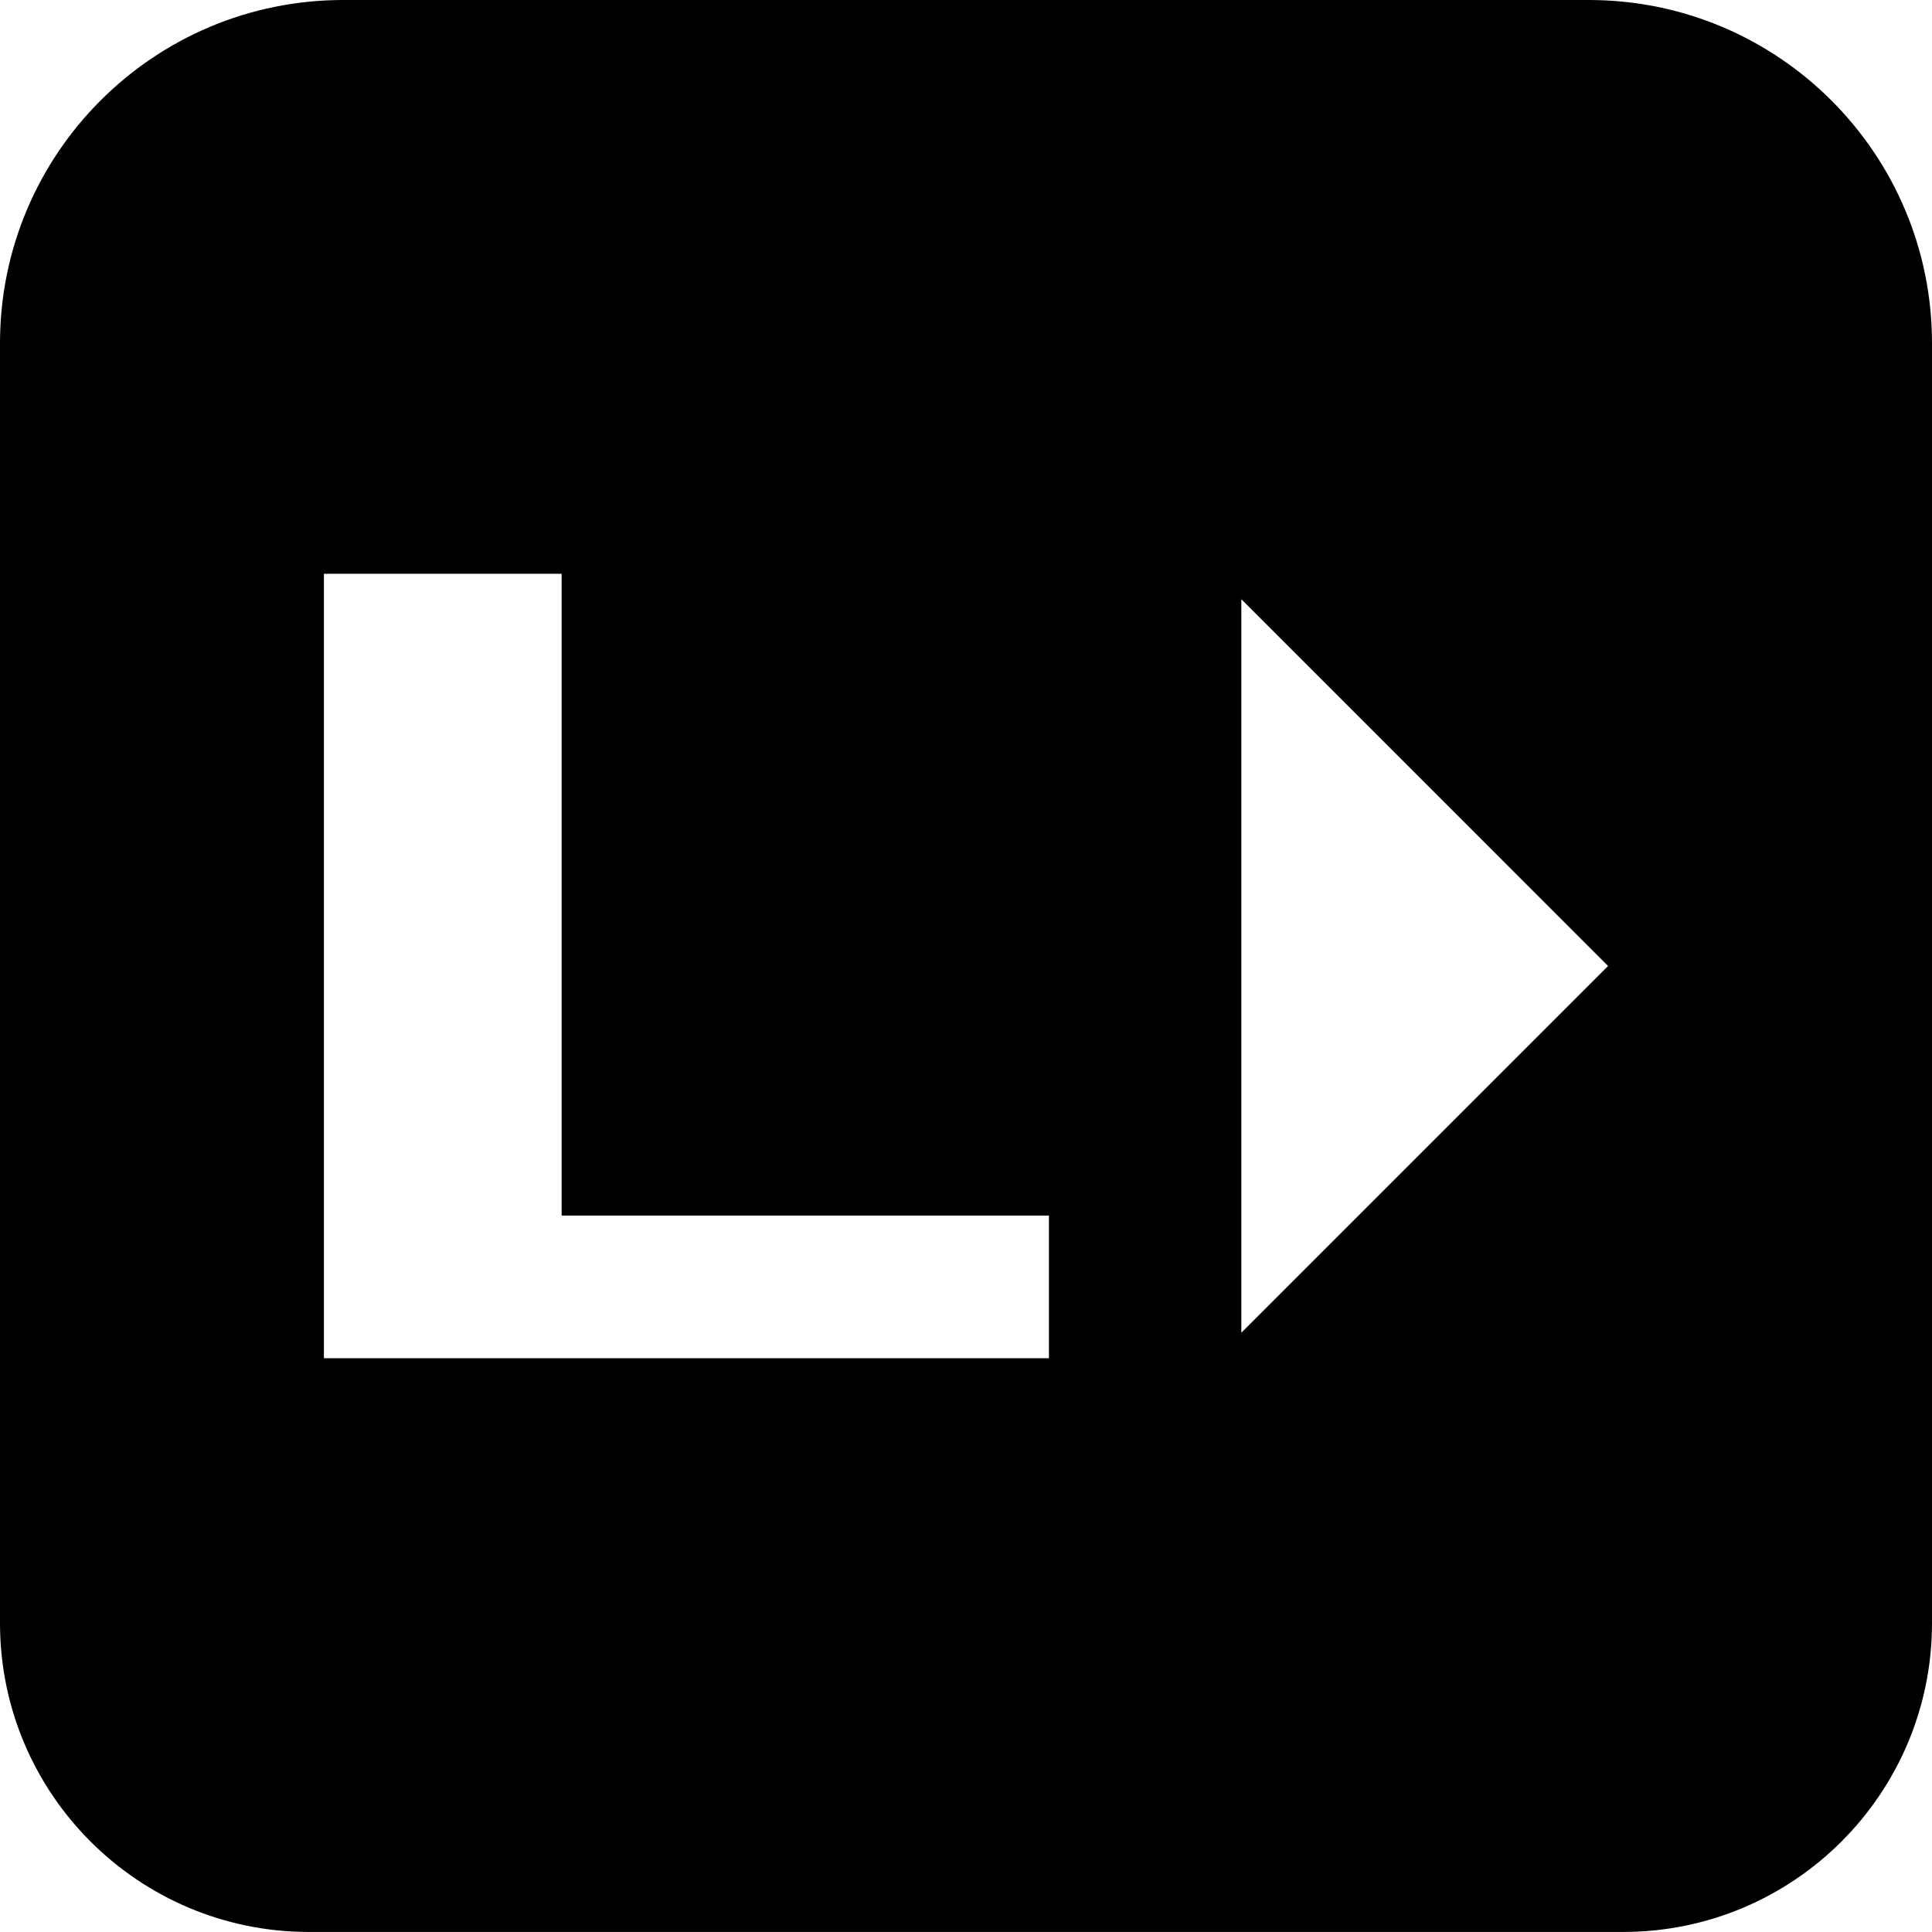
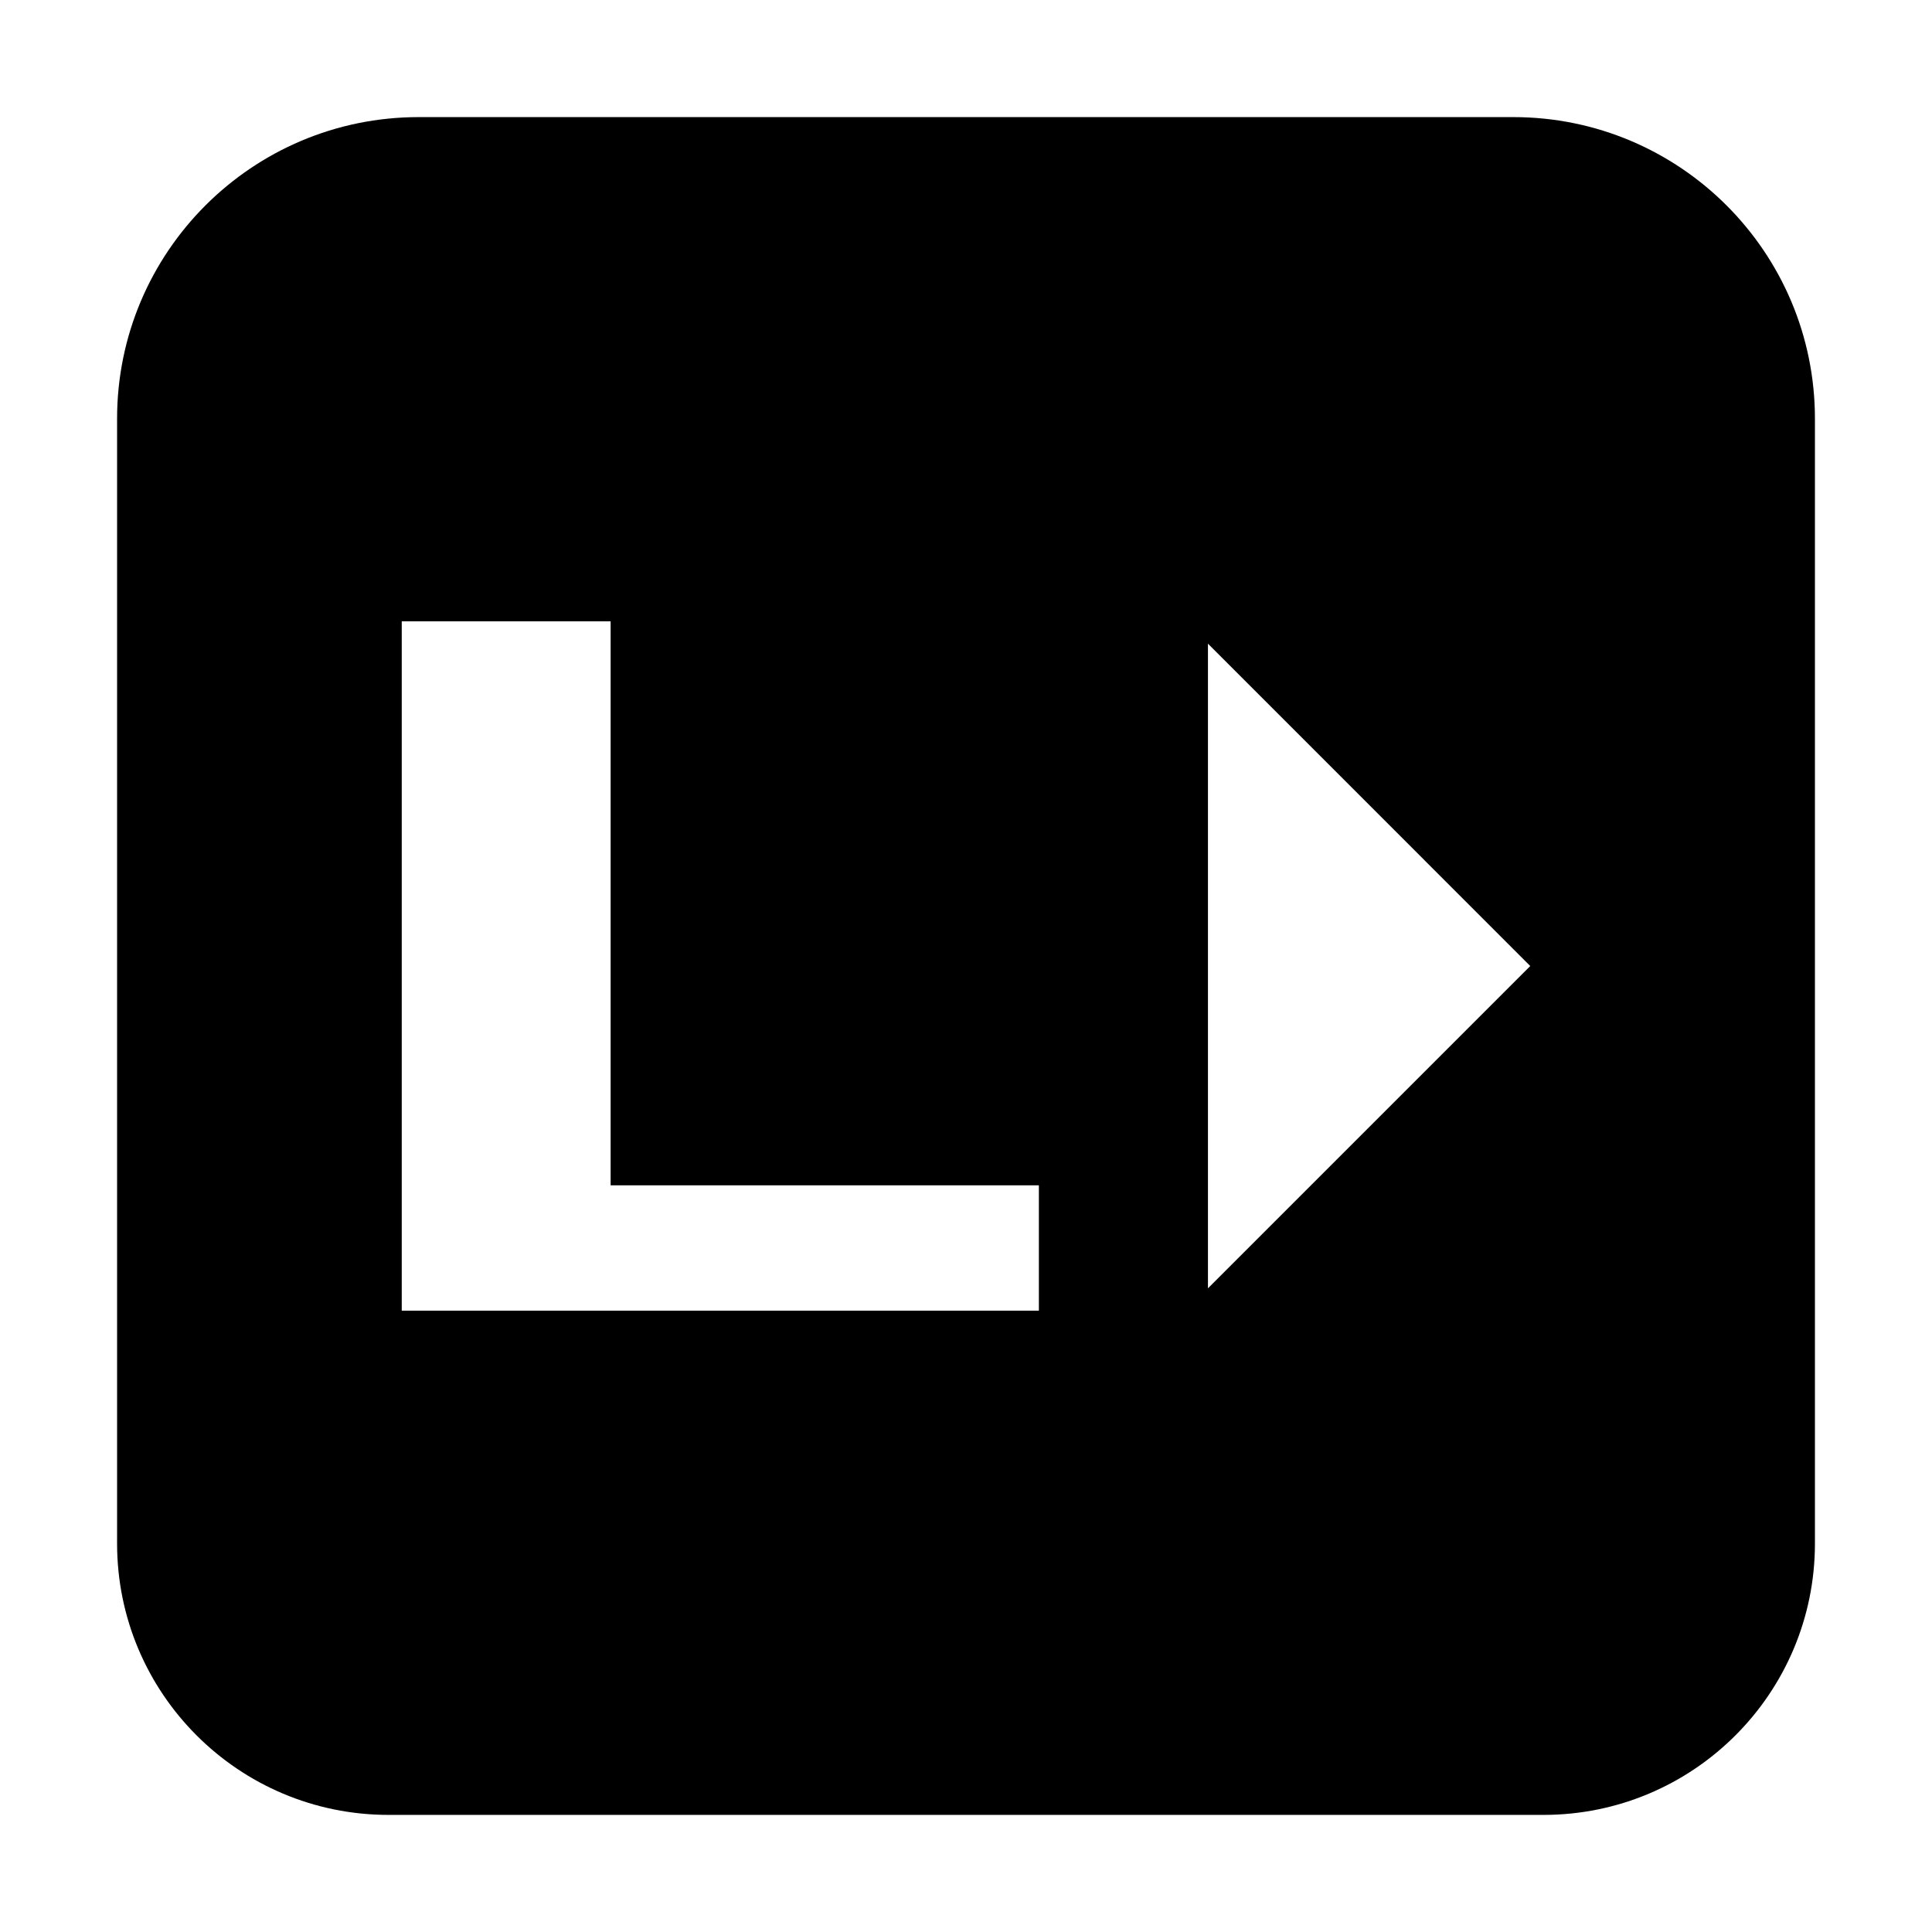
- <svg xmlns="http://www.w3.org/2000/svg" id="Layer_1" data-name="Layer 1" viewBox="0 0 439.4 439.39">
-   <path d="M361.34,0H78.06C34.95,0,0,34.95,0,78.06V369.14c0,38.8,31.46,70.25,70.26,70.25H369.14c38.8,0,70.26-31.45,70.26-70.25V78.06C439.4,34.95,404.45,0,361.34,0Zm-122.78,308.9H73.67V130.49h54.06v145.97h110.83v32.44Zm43.76-5.79V136.28l83.41,83.42-83.41,83.41Z" />
+ <svg xmlns="http://www.w3.org/2000/svg" width="500" height="500" viewBox="0 0 132.292 132.292" version="1.1" id="svg8" xml:space="preserve">
+   <defs id="defs2">
+     <rect x="18.92" y="-58.63" width="468.162" height="102.723" id="rect5337" />
+   </defs>
+   <g id="layer1" transform="translate(0,-164.7083)">
+     <path d="M 103.621,172.727 H 28.67 c -11.406,0 -20.653,9.247 -20.653,20.653 v 77.015 c 0,10.266 8.324,18.587 18.59,18.587 h 79.079 c 10.266,0 18.59,-8.321 18.59,-18.587 v -77.015 c 0,-11.406 -9.247,-20.653 -20.653,-20.653 z M 71.136,254.456 H 27.509 V 207.252 h 14.303 v 38.621 h 29.324 z m 11.578,-1.532 v -44.14 l 22.069,22.072 z" id="path599" style="stroke-width:0.265" />
+   </g>
</svg>
